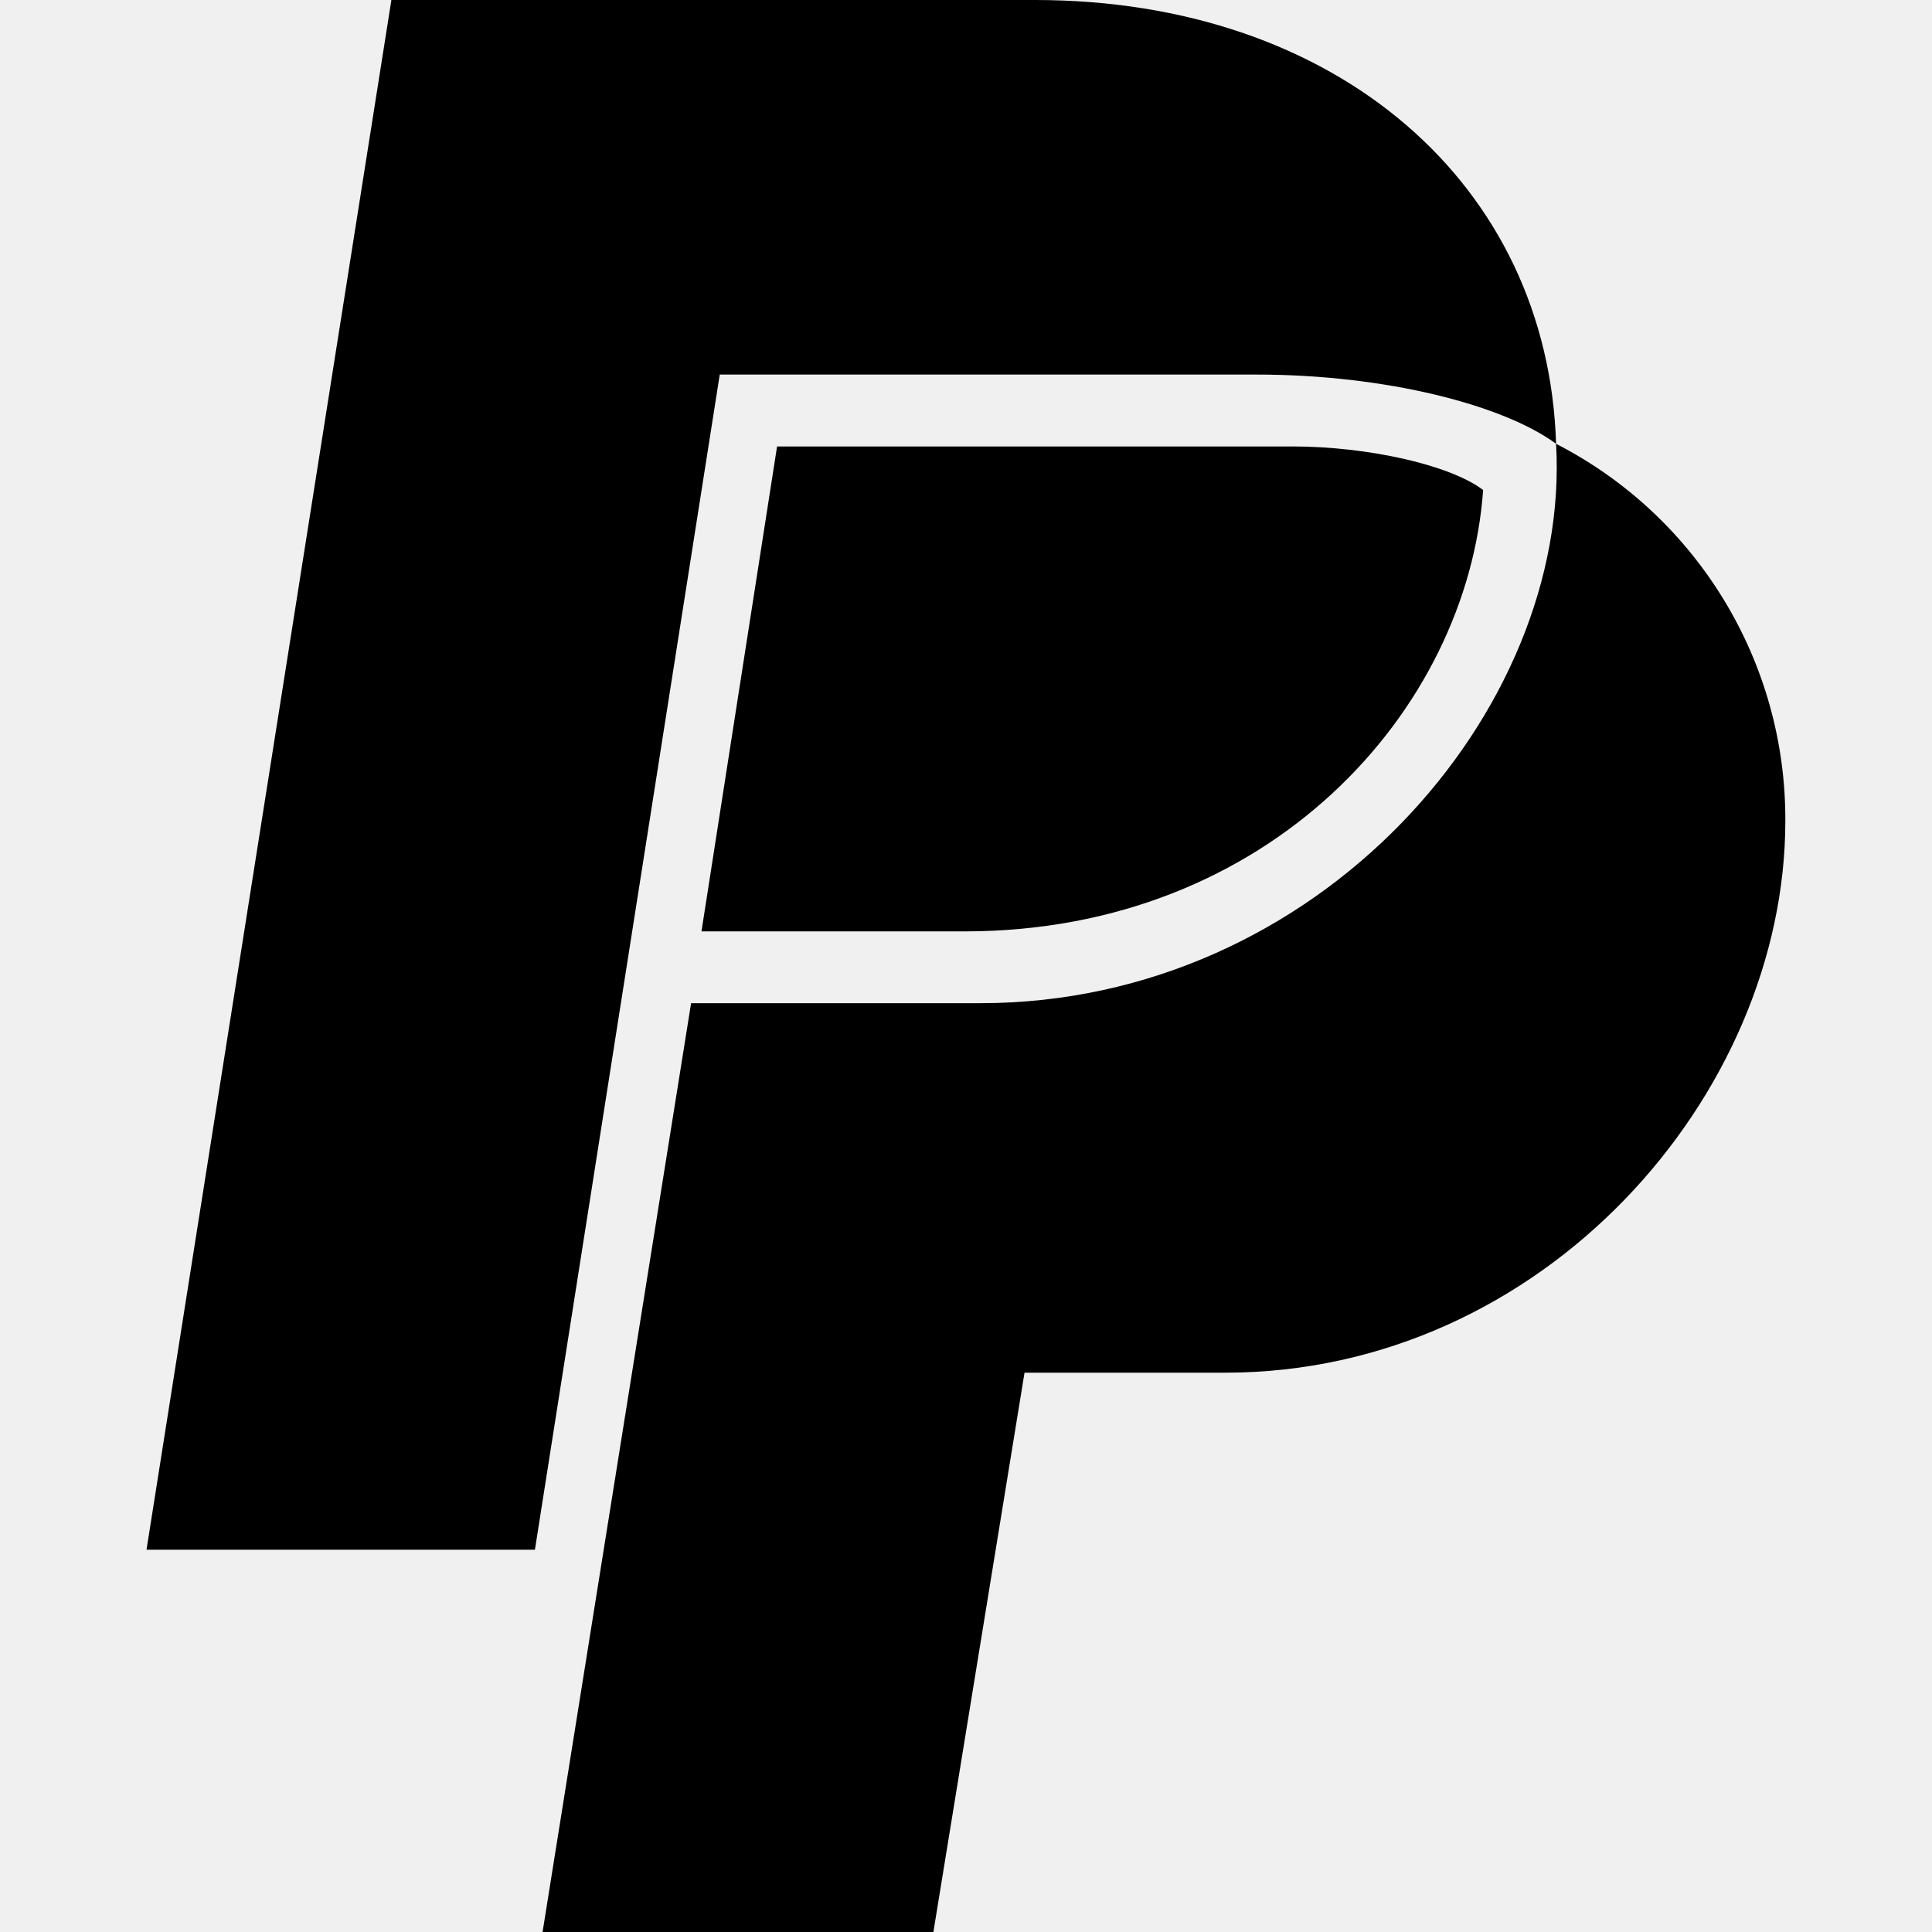
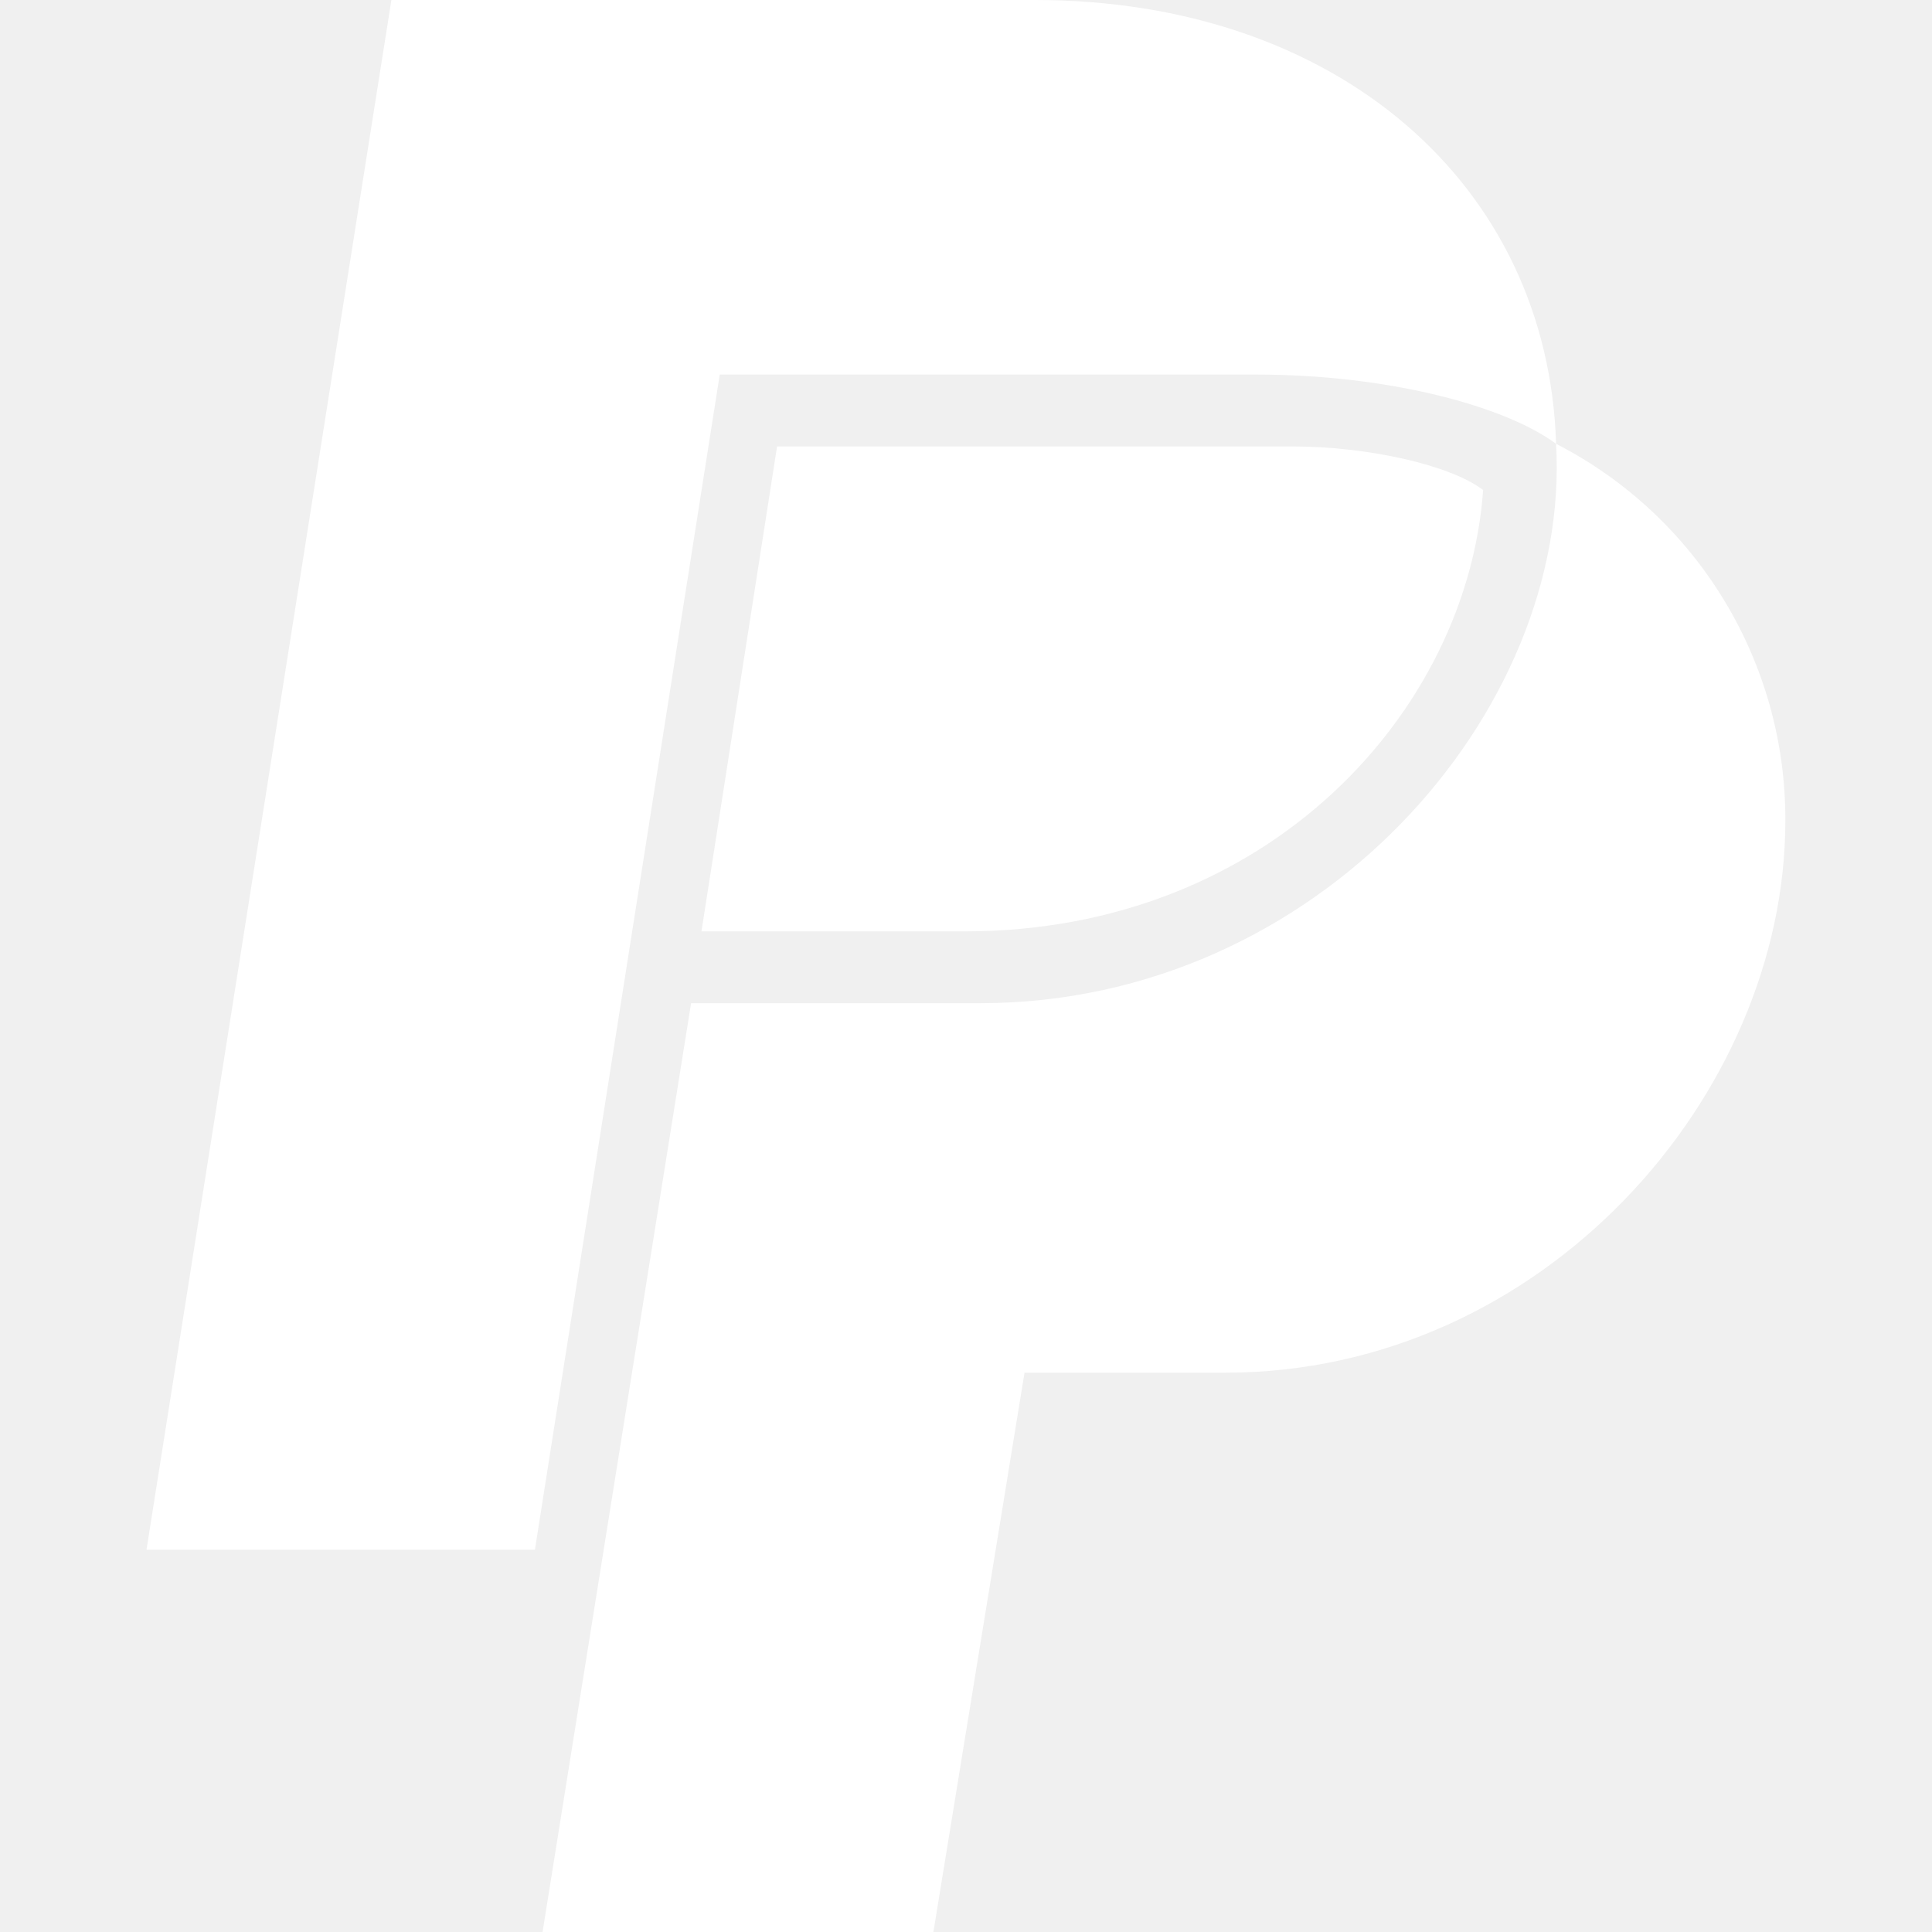
- <svg xmlns="http://www.w3.org/2000/svg" role="img" viewBox="0 0 24 24">
+ <svg xmlns="http://www.w3.org/2000/svg" fill="white" role="img" viewBox="0 0 24 24">
  <path d="M15.607 4.653H8.941L6.645 19.251H1.82L4.862 0h7.995c3.754 0 6.375 2.294 6.473 5.513-.648-.478-2.105-.86-3.722-.86m6.57 5.546c0 3.41-3.01 6.853-6.958 6.853h-2.493L11.595 24H6.74l1.845-11.538h3.592c4.208 0 7.346-3.634 7.153-6.949a5.24 5.24 0 0 1 2.848 4.686M9.653 5.546h6.408c.907 0 1.942.222 2.363.541-.195 2.741-2.655 5.483-6.441 5.483H8.714Z" />
</svg>
